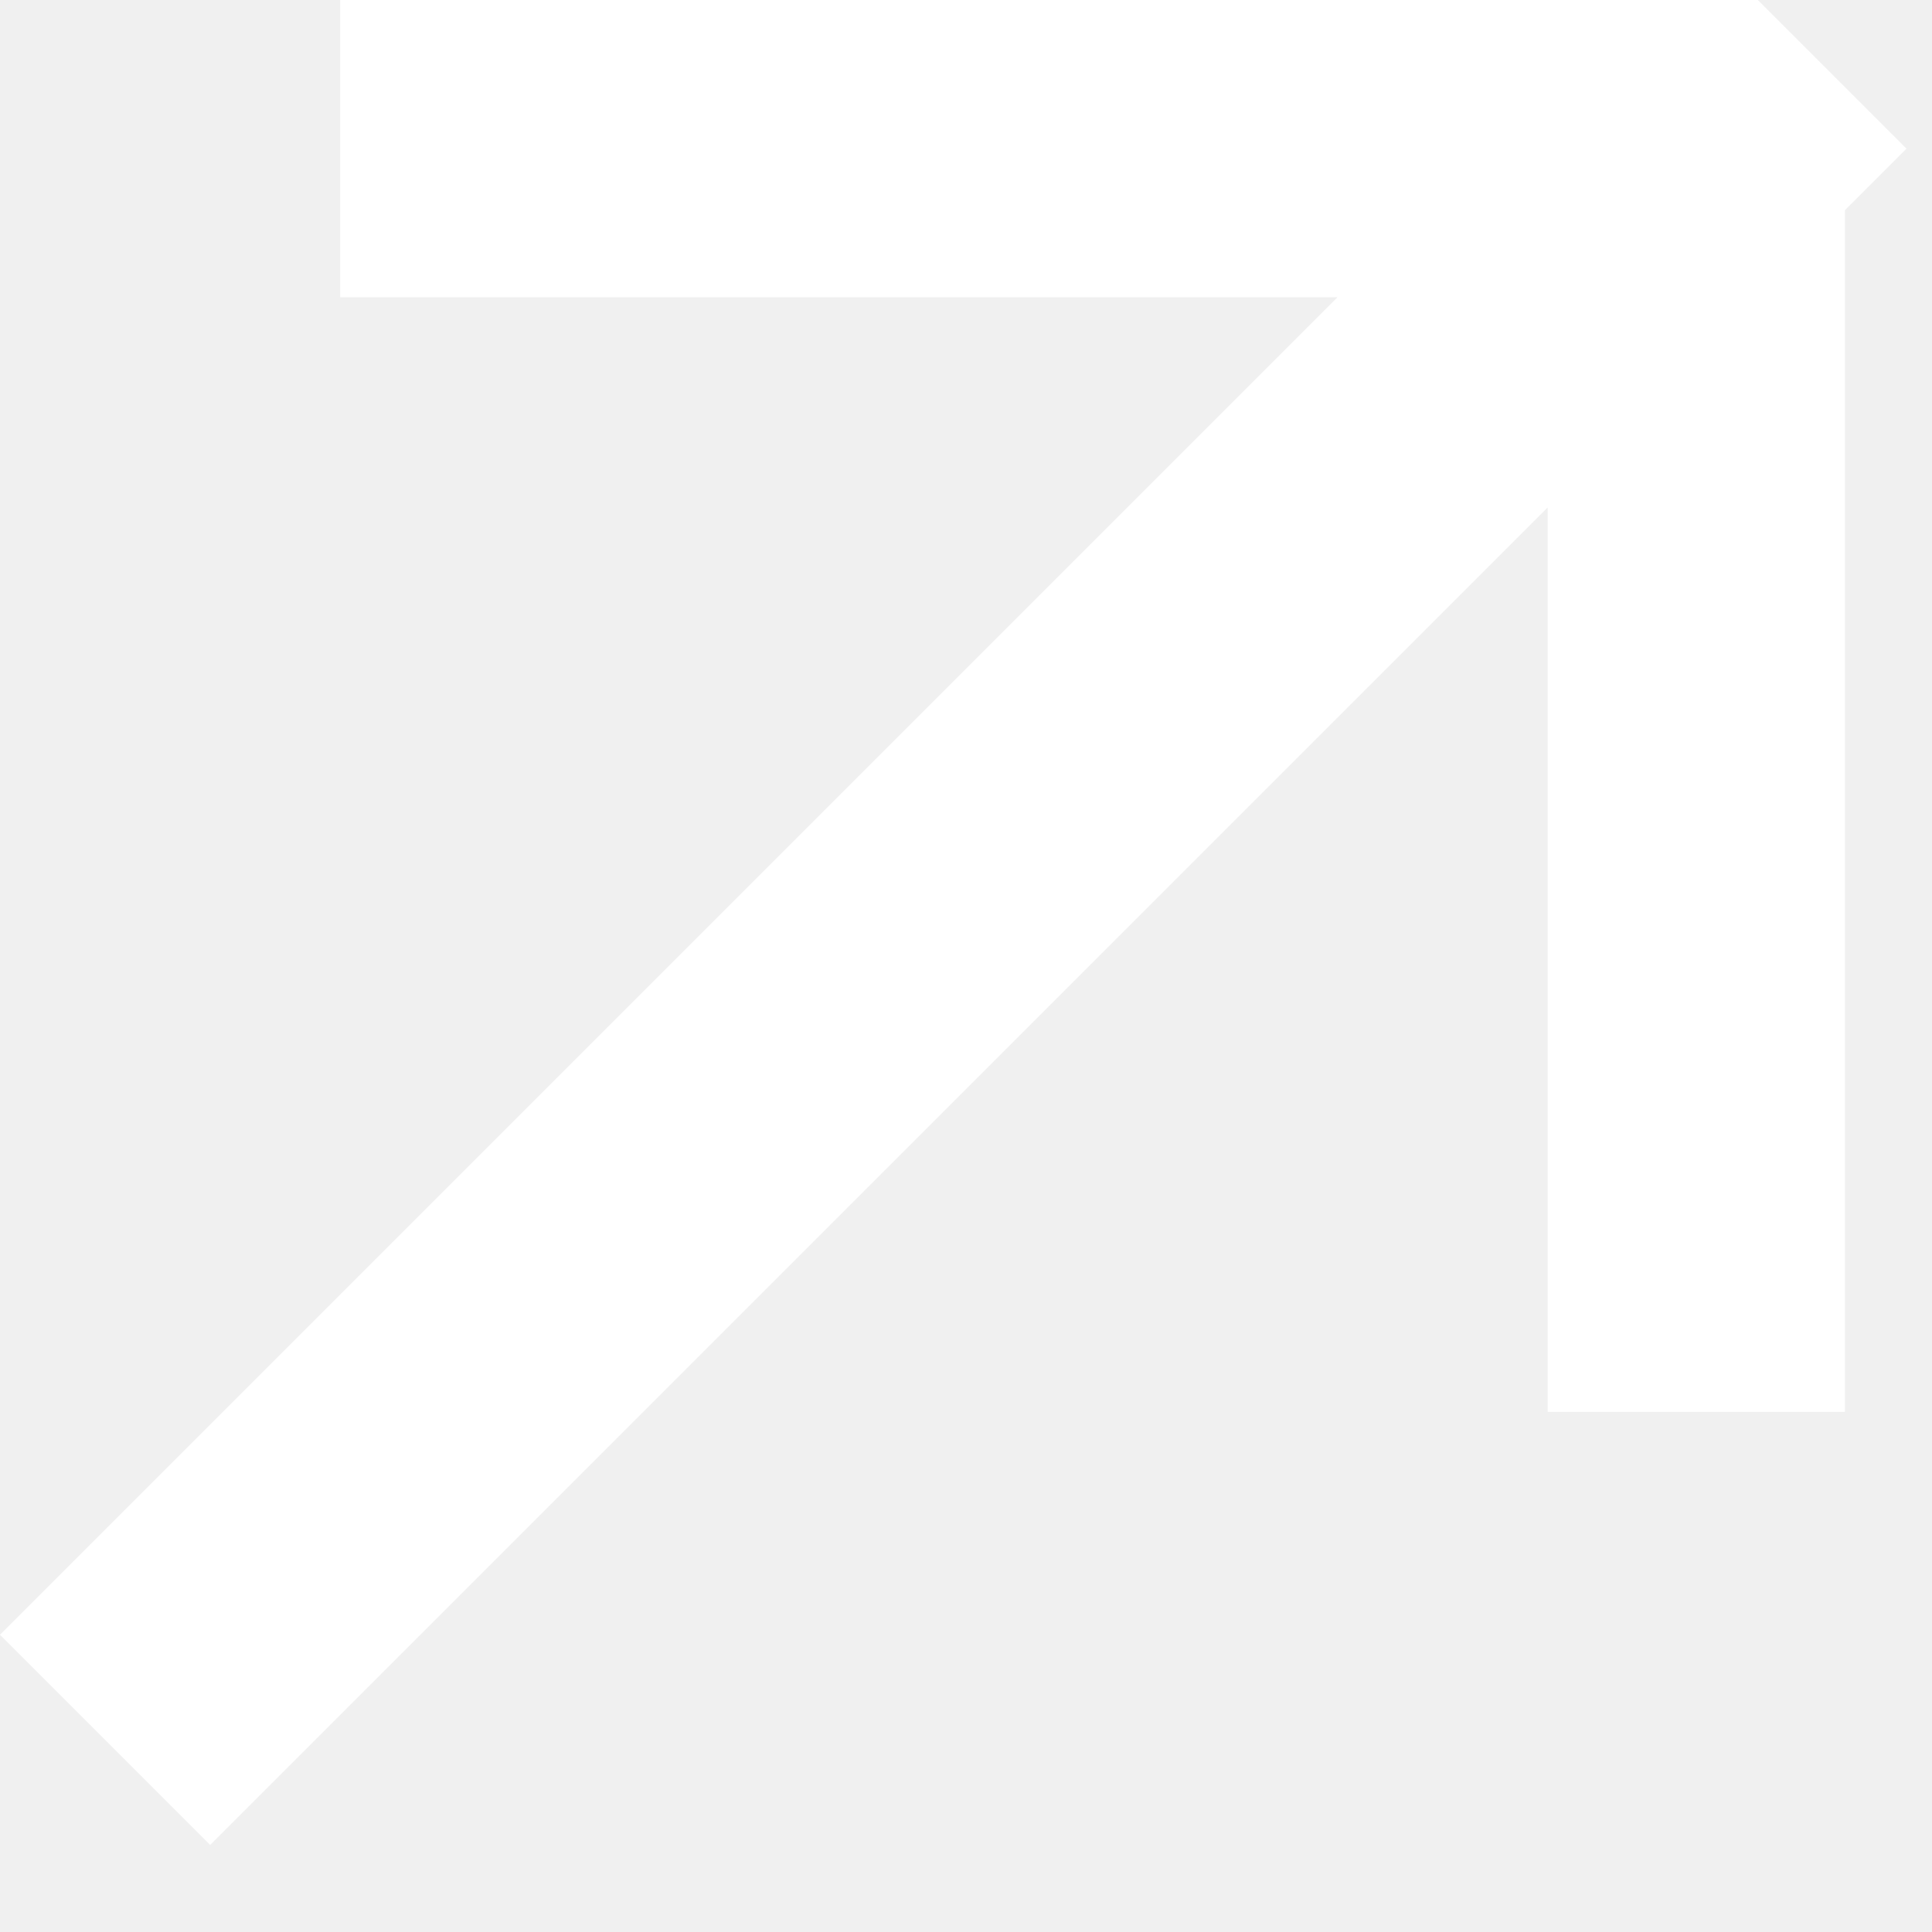
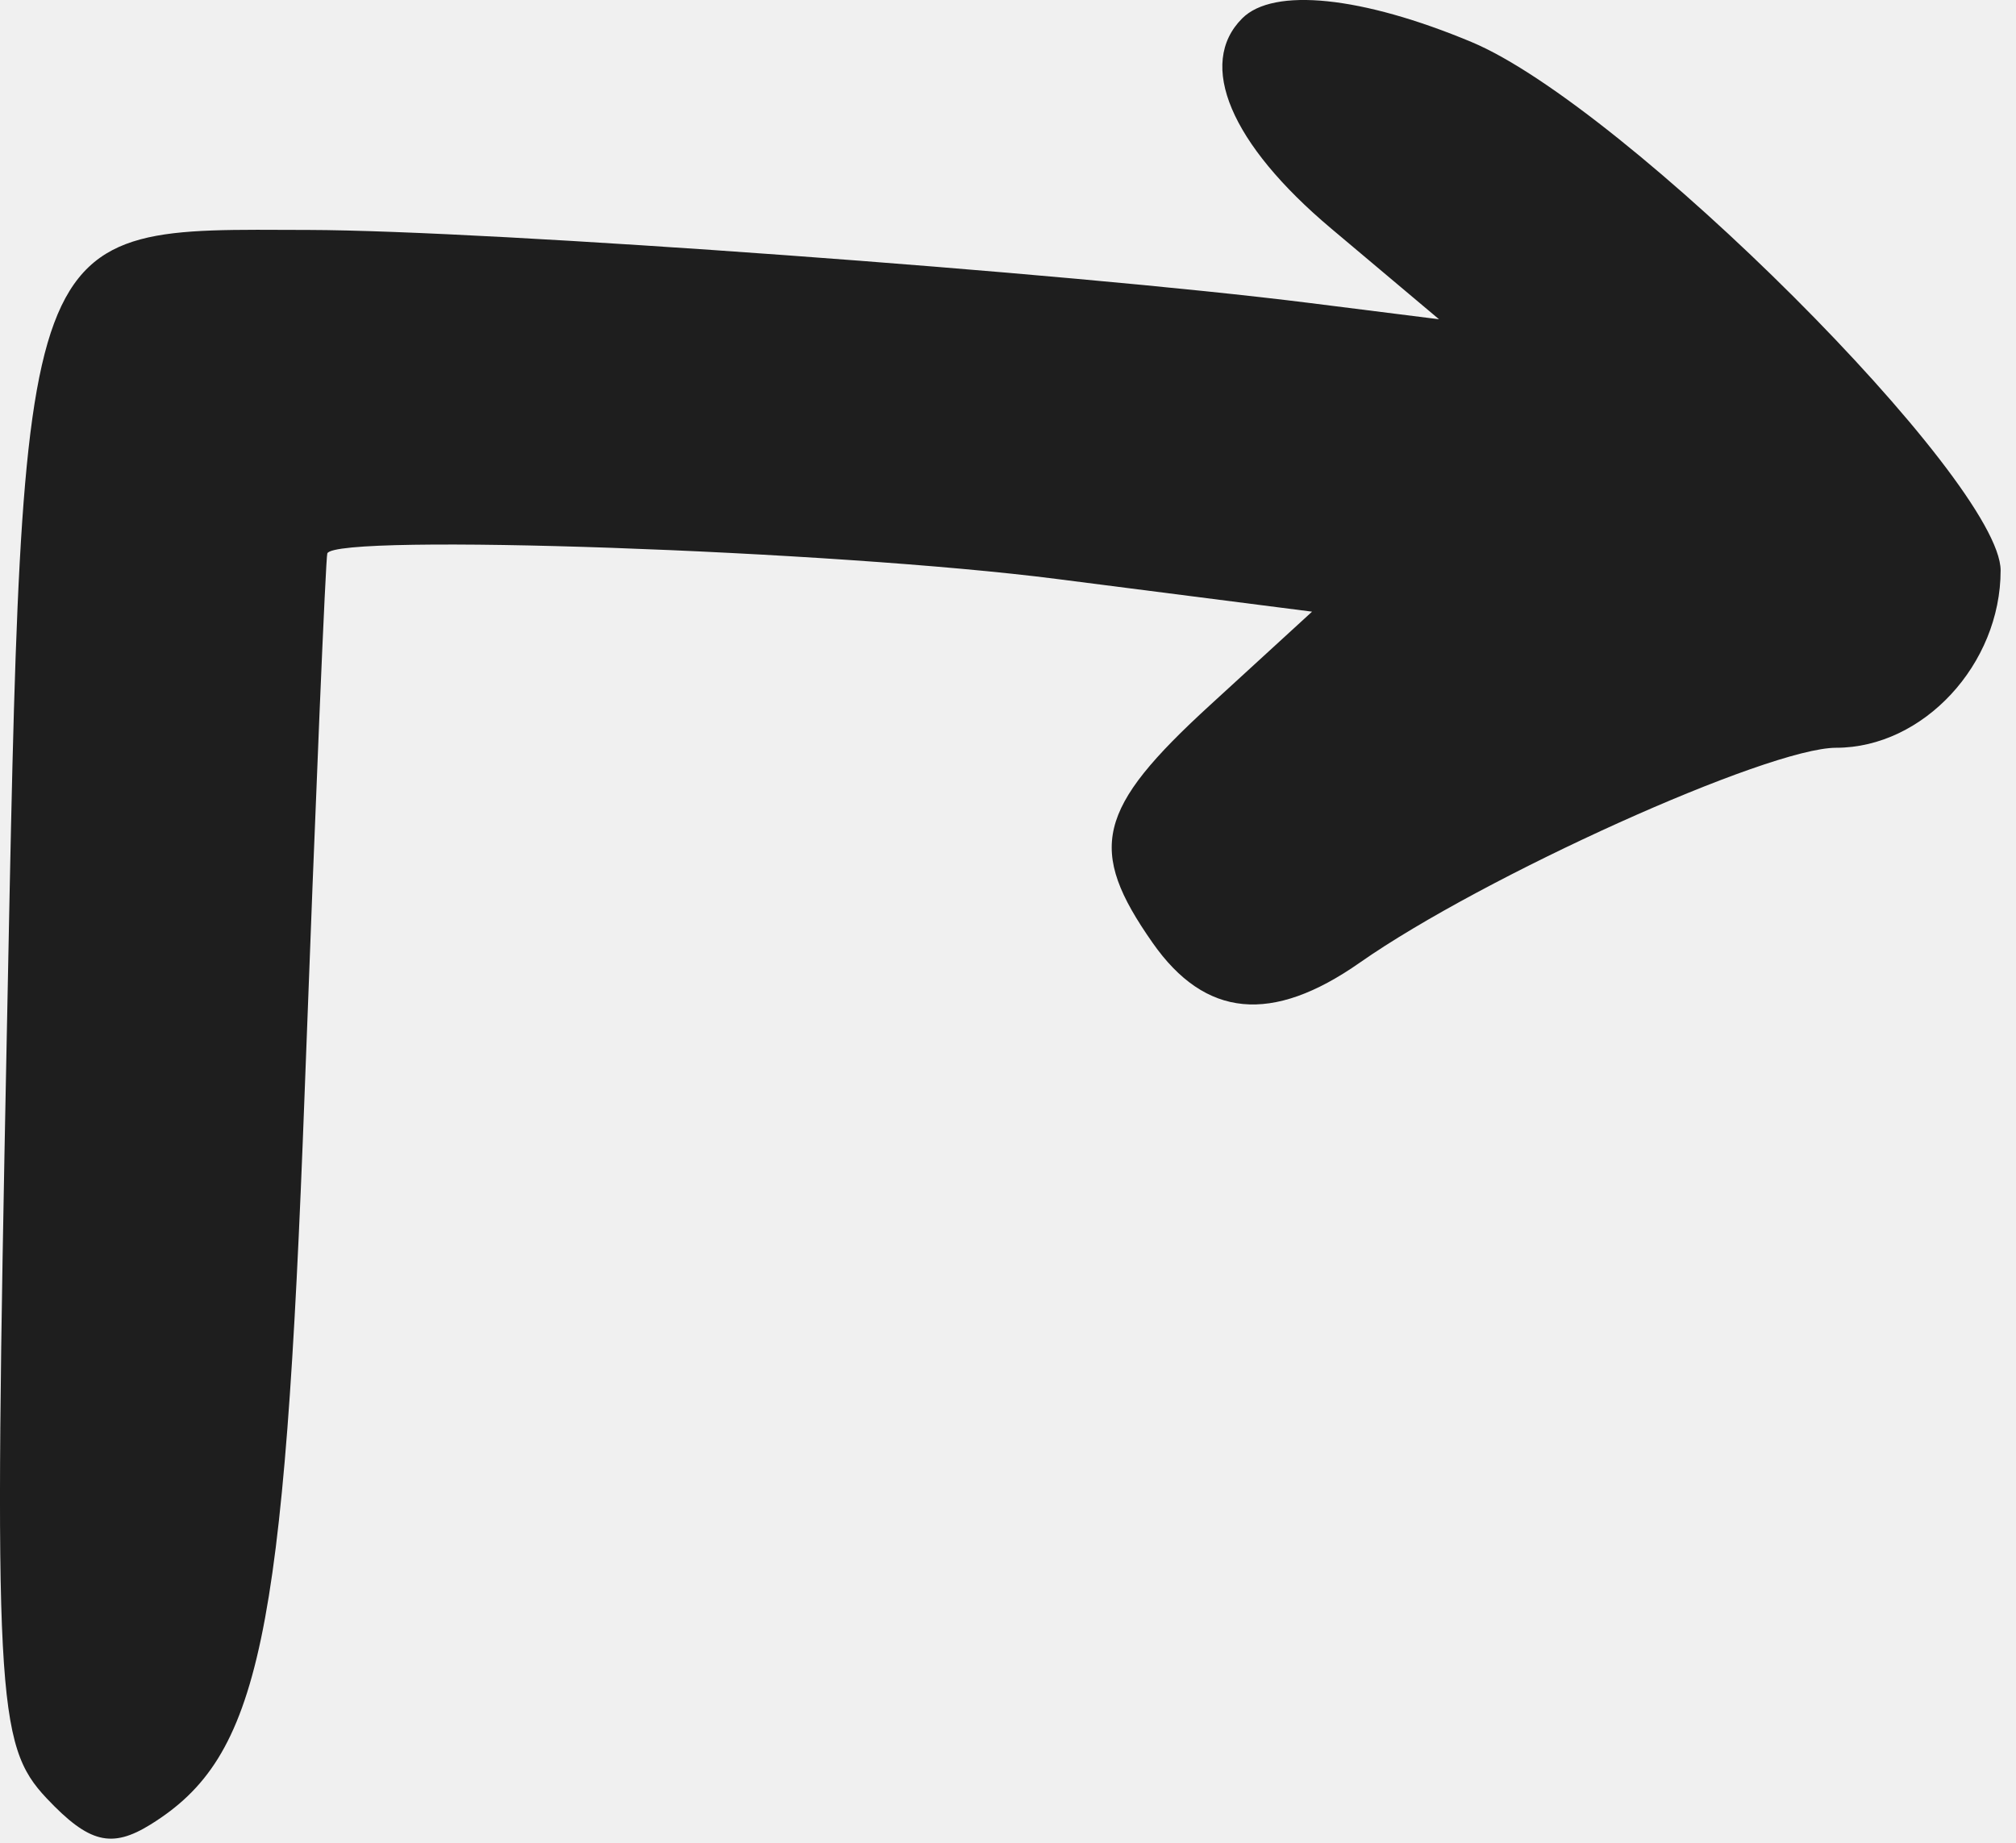
- <svg xmlns="http://www.w3.org/2000/svg" width="13" height="13" viewBox="0 0 13 13" fill="none">
-   <path d="M11.414 8.5V1H3.289M11.414 1L1.414 11" stroke="white" stroke-width="2" stroke-linecap="square" stroke-linejoin="round" />
-   <path d="M11.414 8.5V1H3.289M11.414 1L1.414 11" stroke="url(#pattern0_247_415)" stroke-opacity="0.2" stroke-width="2" stroke-linecap="square" stroke-linejoin="round" />
-   <defs>
-     <pattern id="pattern0_247_415" patternUnits="userSpaceOnUse" patternTransform="matrix(16 0 0 16 -1.79289 -1.79289)" preserveAspectRatio="none" viewBox="0 0 16 16" width="1" height="1">
-       <g id="pattern0_247_415_inner">
- </g>
-     </pattern>
-   </defs>
+ <svg xmlns="http://www.w3.org/2000/svg" width="70" height="64" viewBox="0 0 70 64" fill="none">
+   <path fill-rule="evenodd" clip-rule="evenodd" d="M43.133 0.637C41.552 2.217 42.726 4.995 46.216 7.932L49.966 11.088L45.466 10.522C37.079 9.468 16.998 8.002 10.716 7.986C0.553 7.96 0.808 7.276 0.233 36.093C-0.222 58.925 -0.134 60.596 1.62 62.456C3.087 64.01 3.871 64.208 5.23 63.364C9.025 61.007 9.871 56.988 10.577 37.97C10.955 27.795 11.31 19.358 11.365 19.22C11.651 18.511 28.98 19.117 36.694 20.108L45.558 21.243L42.012 24.492C38.072 28.1 37.738 29.486 40.023 32.747C41.847 35.352 44.161 35.573 47.215 33.433C51.498 30.433 61.389 25.97 63.755 25.97C66.78 25.97 69.466 23.073 69.466 19.811C69.466 16.71 56.43 3.688 51.093 1.459C47.288 -0.131 44.217 -0.448 43.133 0.637Z" fill="#1E1E1E" />
</svg>
